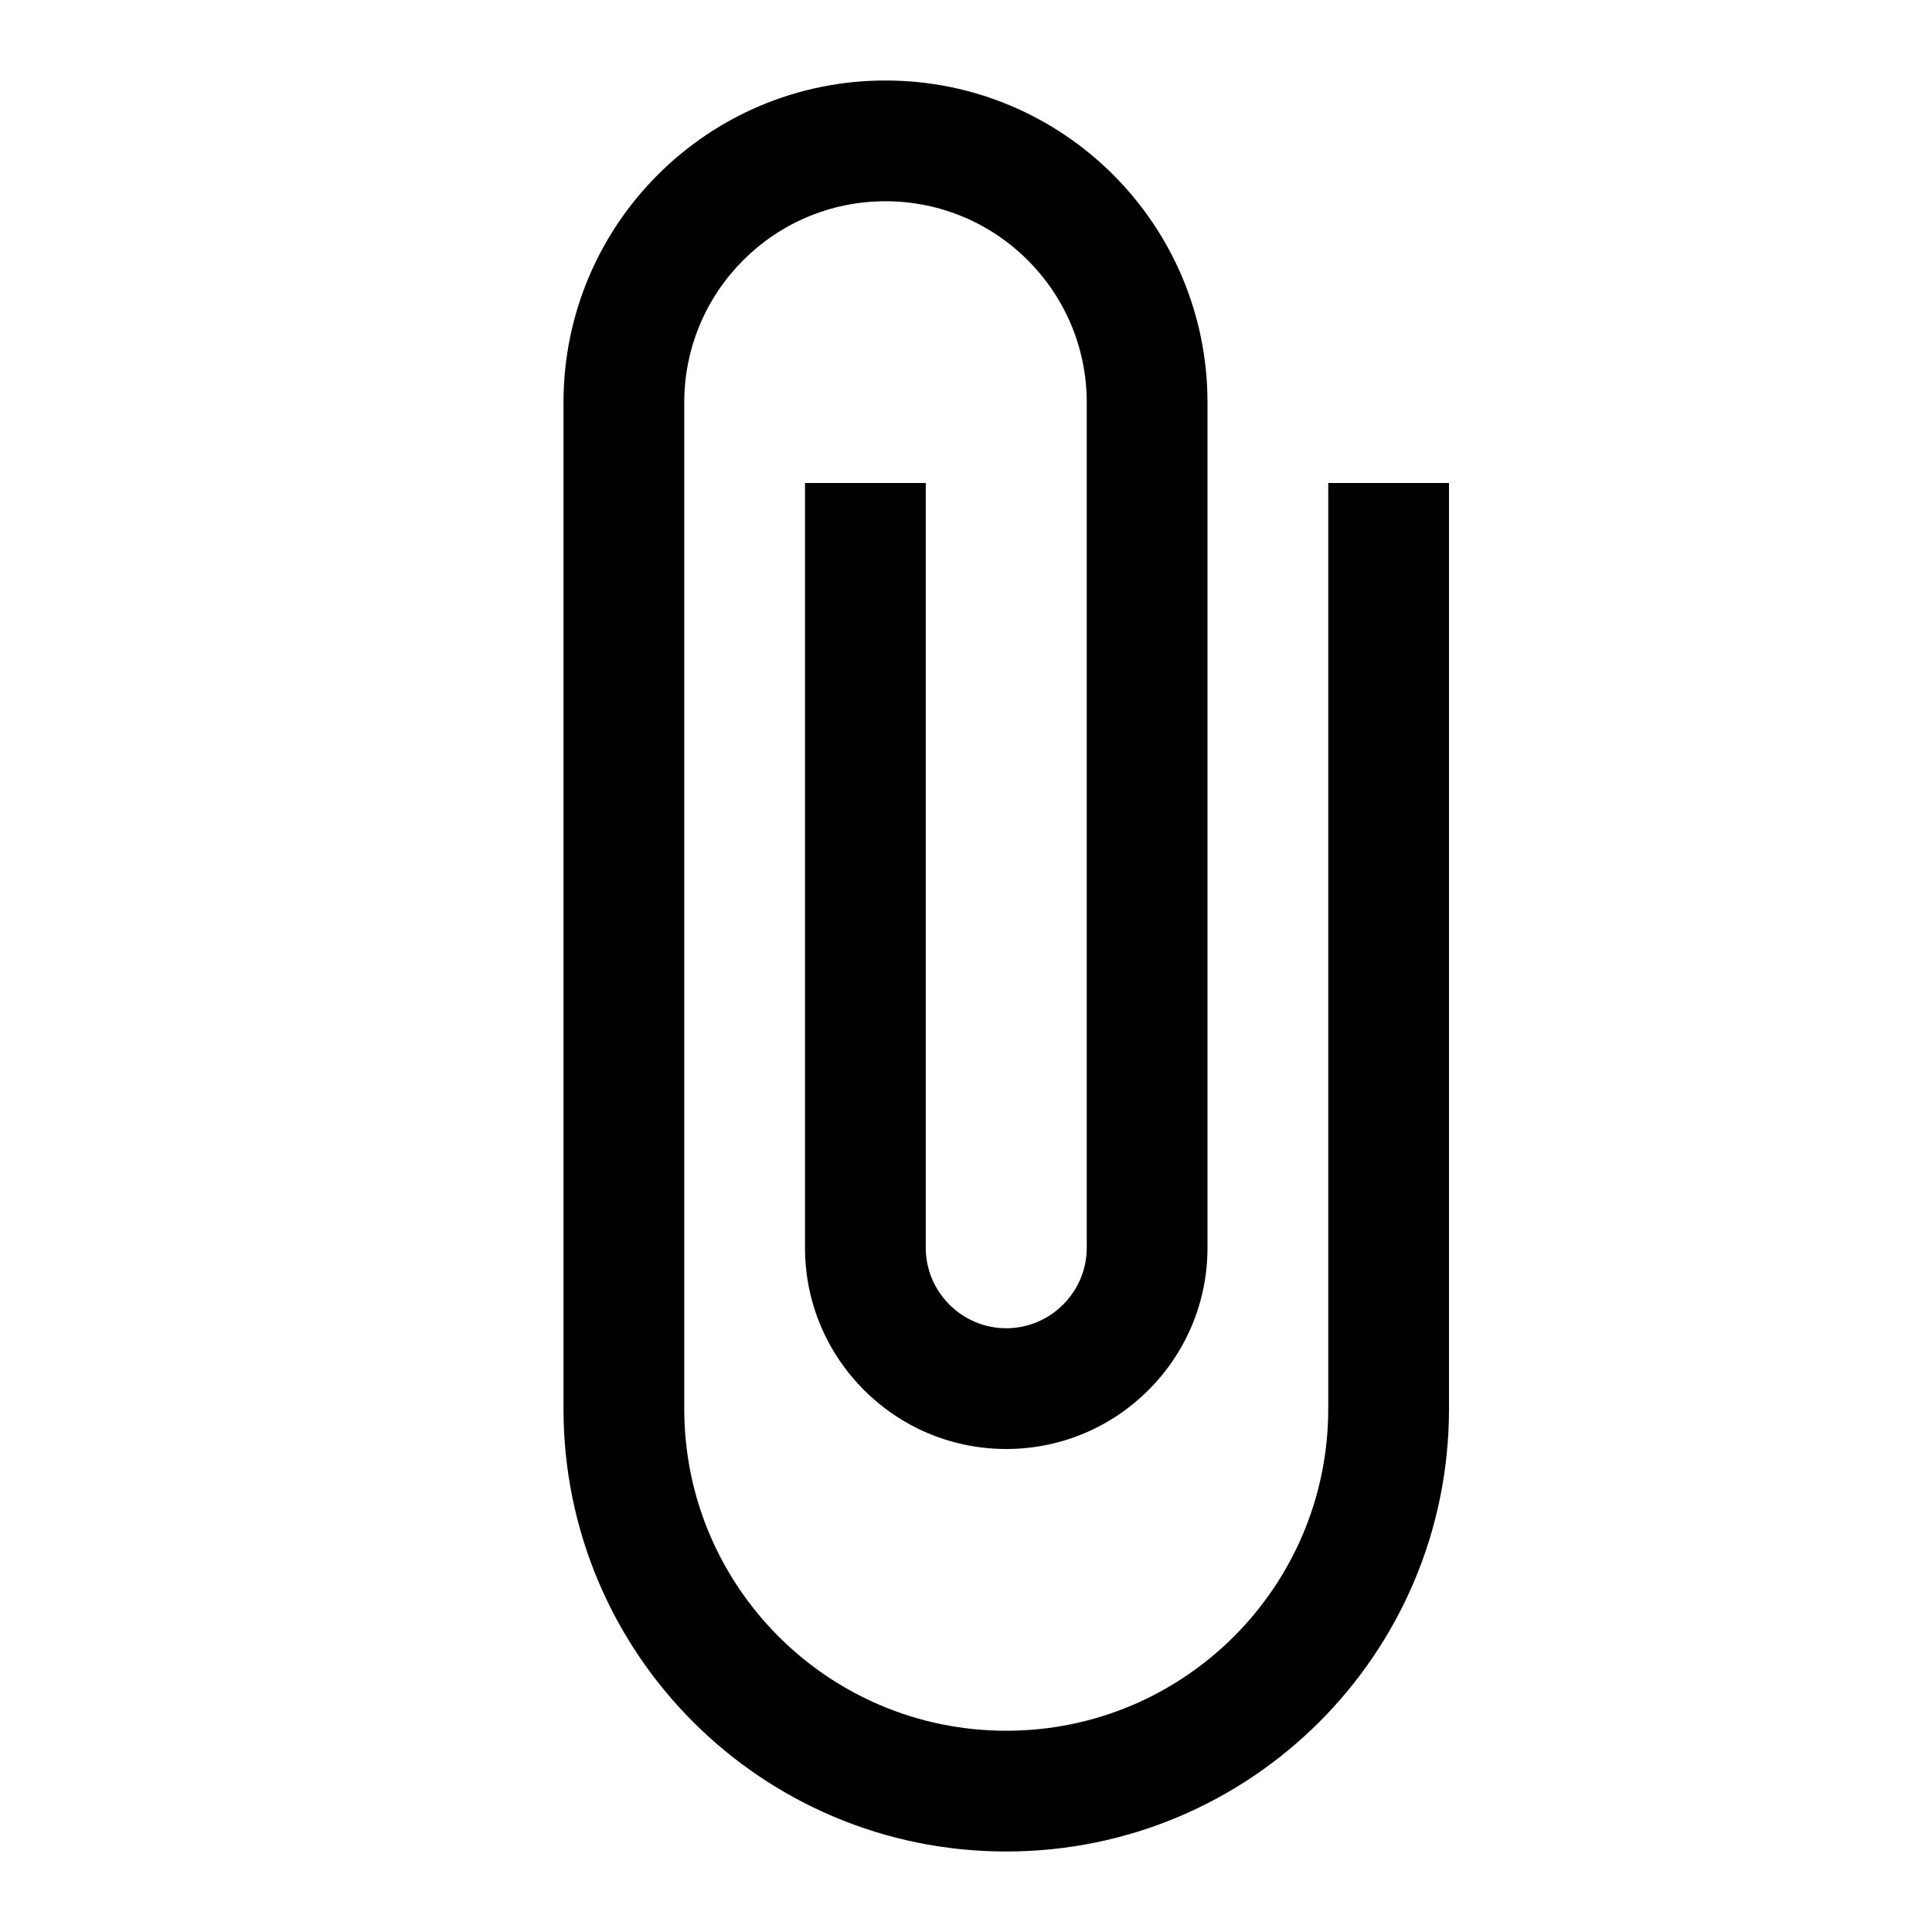
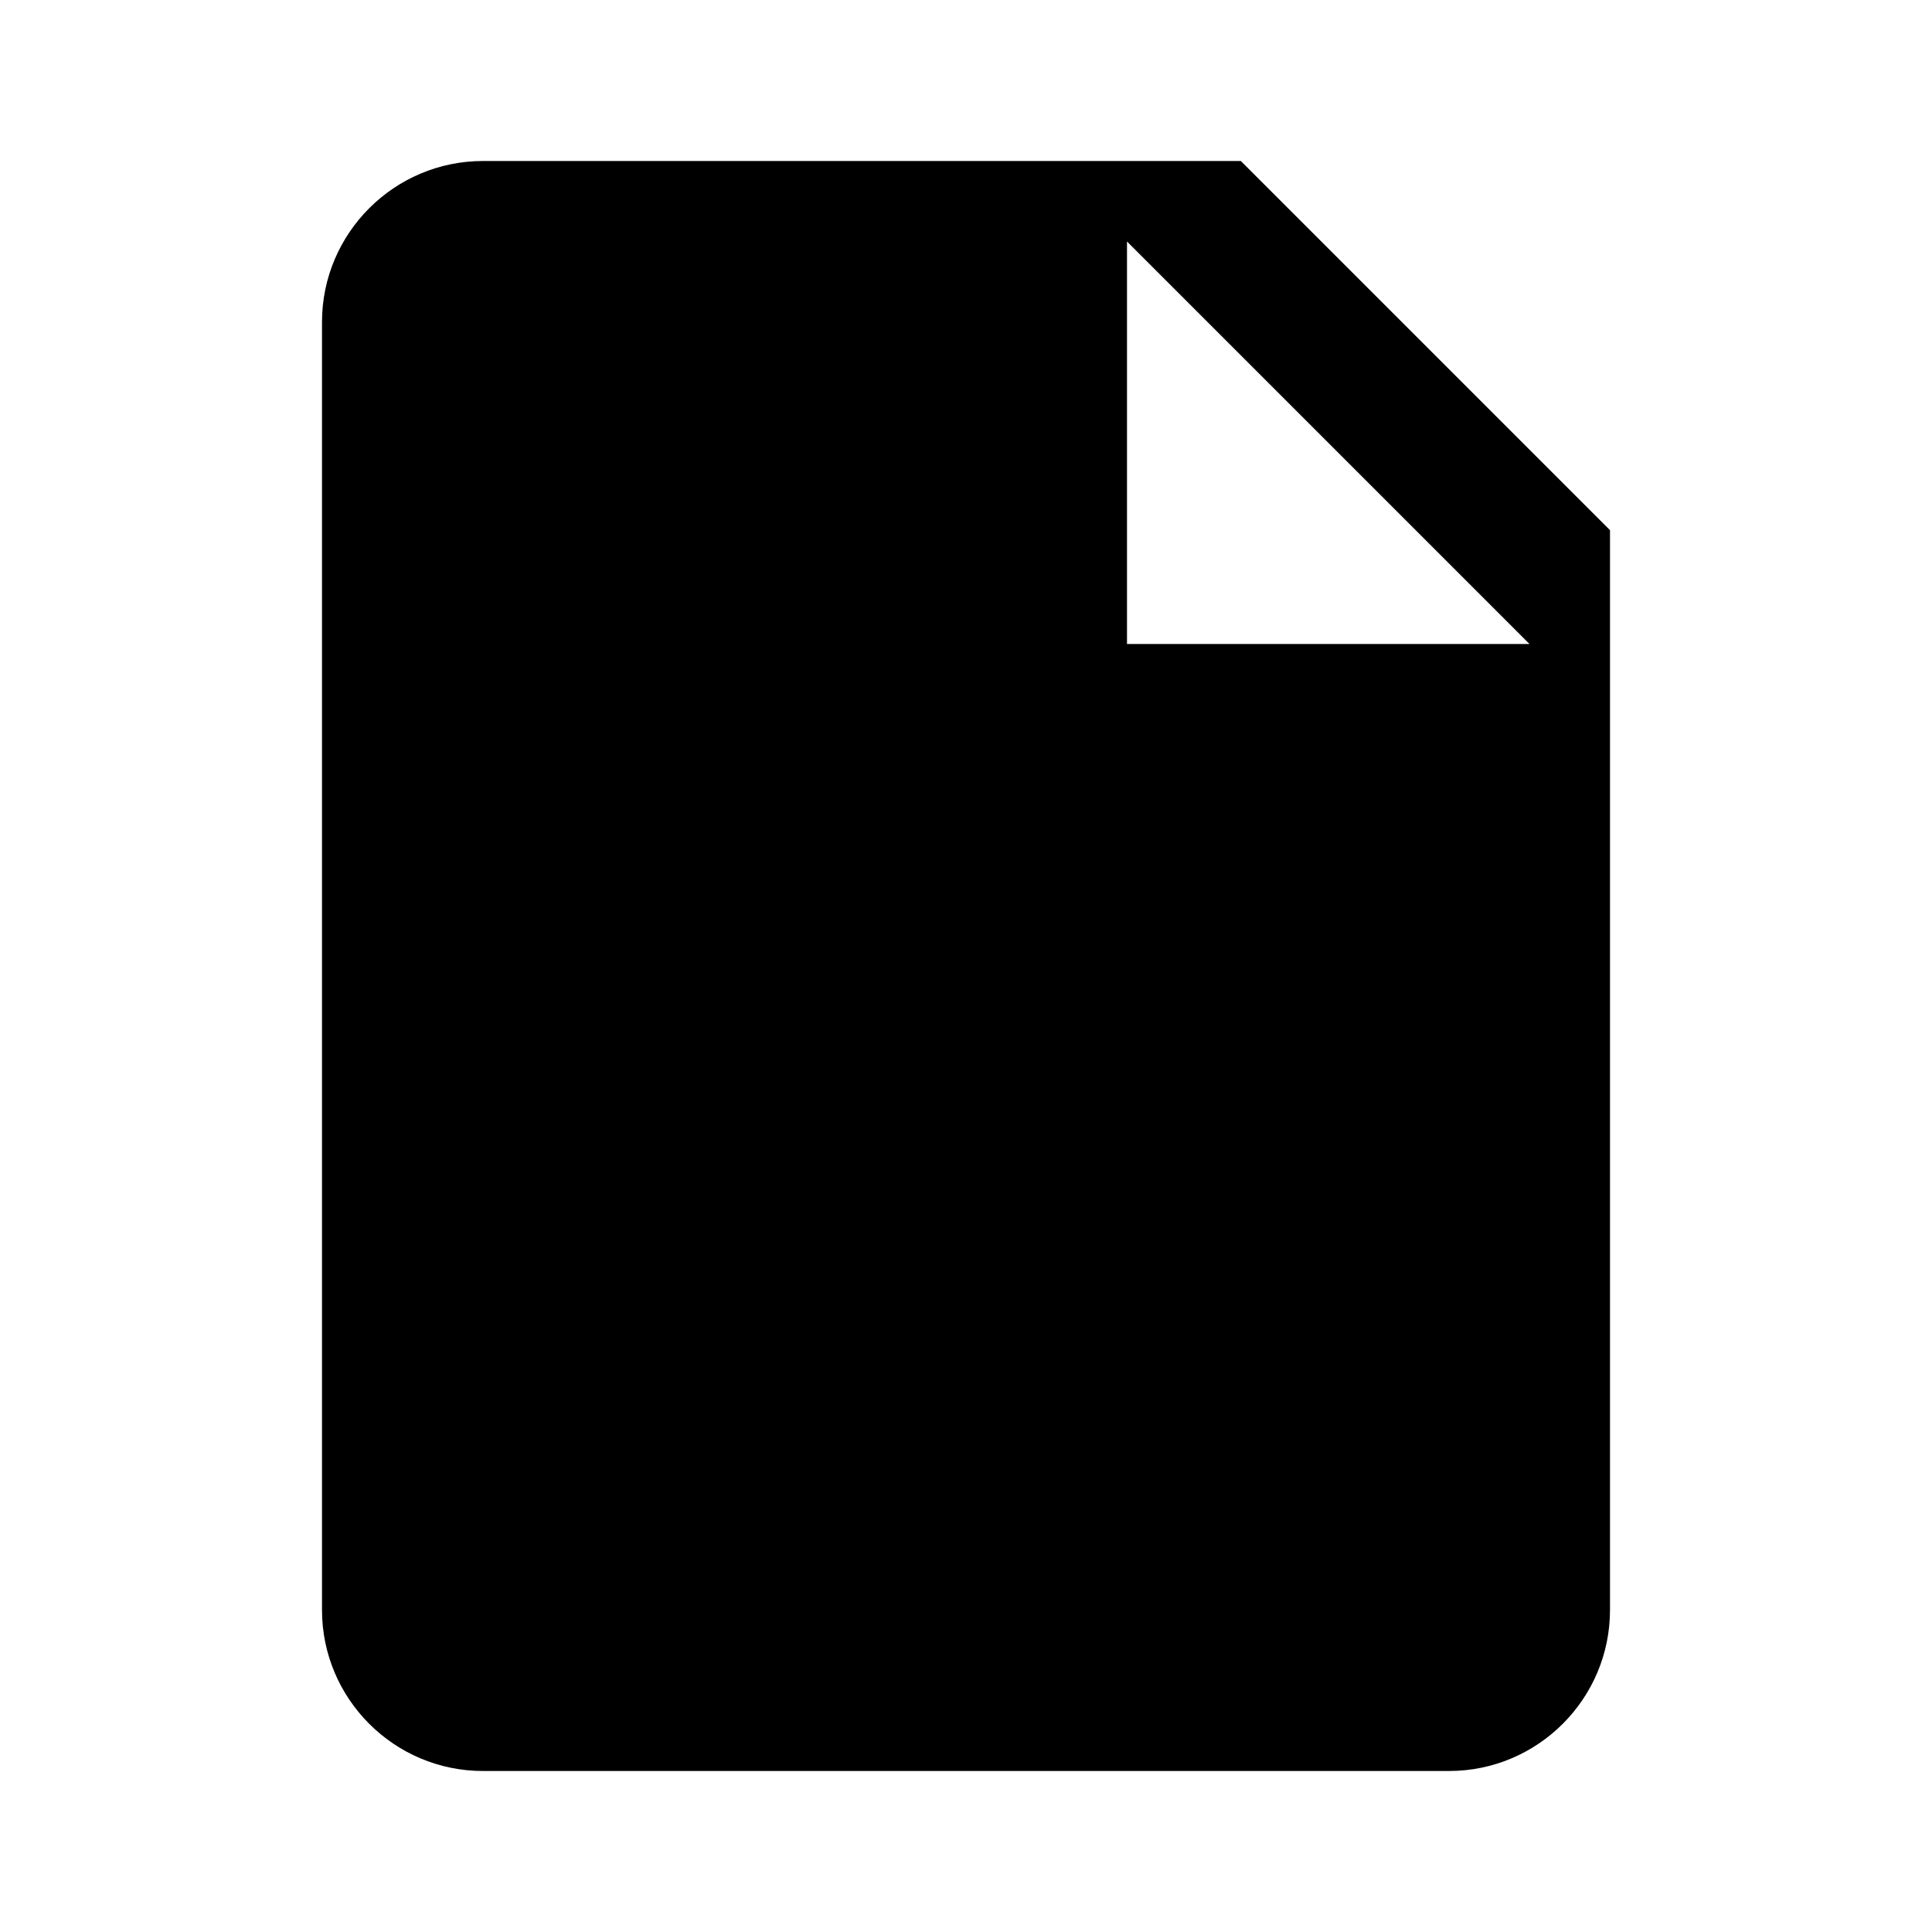
<svg xmlns="http://www.w3.org/2000/svg" width="24" height="24" viewBox="0 0 24 24">
  <g class="nc-icon-wrapper">
-     <path d="M16.5 6v11.5c0 2.21-1.79 4-4 4s-4-1.79-4-4V5c0-1.38 1.12-2.5 2.5-2.5s2.5 1.12 2.5 2.5v10.5c0 .55-.45 1-1 1s-1-.45-1-1V6H10v9.5c0 1.38 1.12 2.5 2.5 2.5s2.5-1.12 2.5-2.5V5c0-2.21-1.79-4-4-4S7 2.79 7 5v12.5c0 3.04 2.46 5.5 5.5 5.5s5.5-2.46 5.5-5.5V6h-1.5z" />
+     <path fill="none" id="Frame_-_24px" d="M0 0h24v24H0z" />
+     <path d="M15.414 2H6c-1.103 0-2 .898-2 2v16c0 1.103.897 2 2 2h12c1.103 0 2-.897 2-2V6.586L15.414 2zM14 8V3l5 5h-5z" id="Filled_Icons" />
  </g>
</svg>
